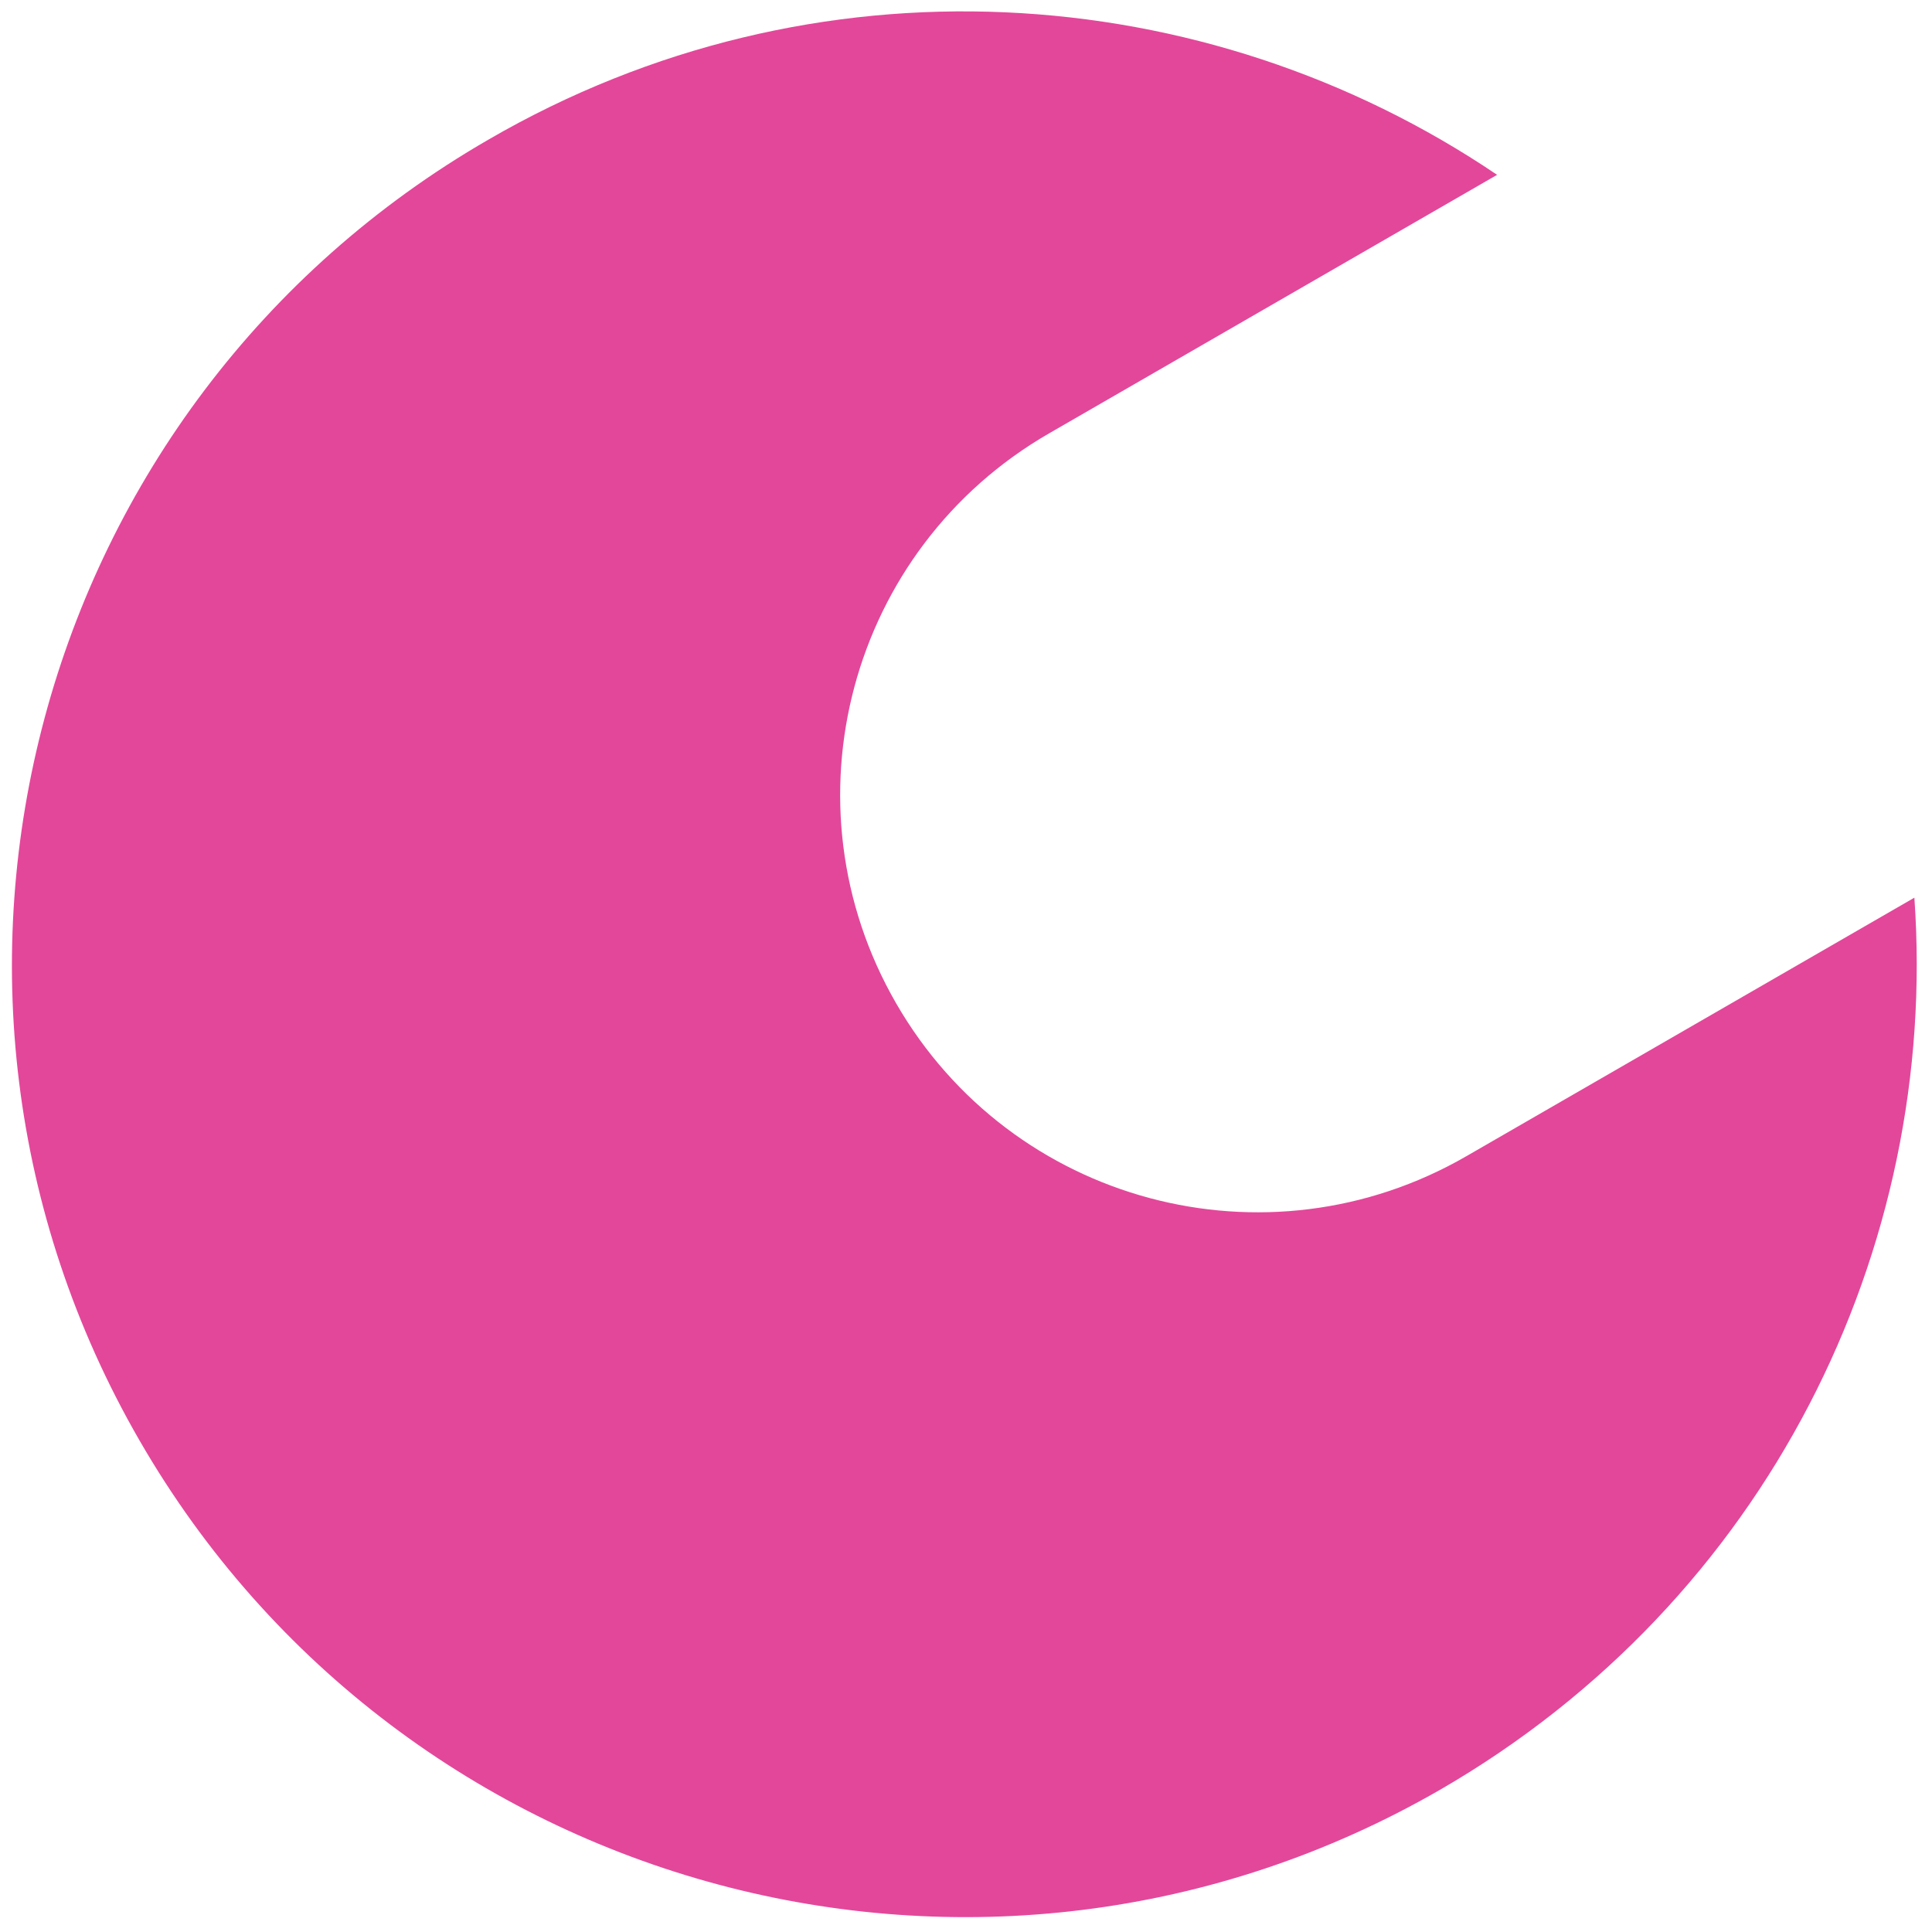
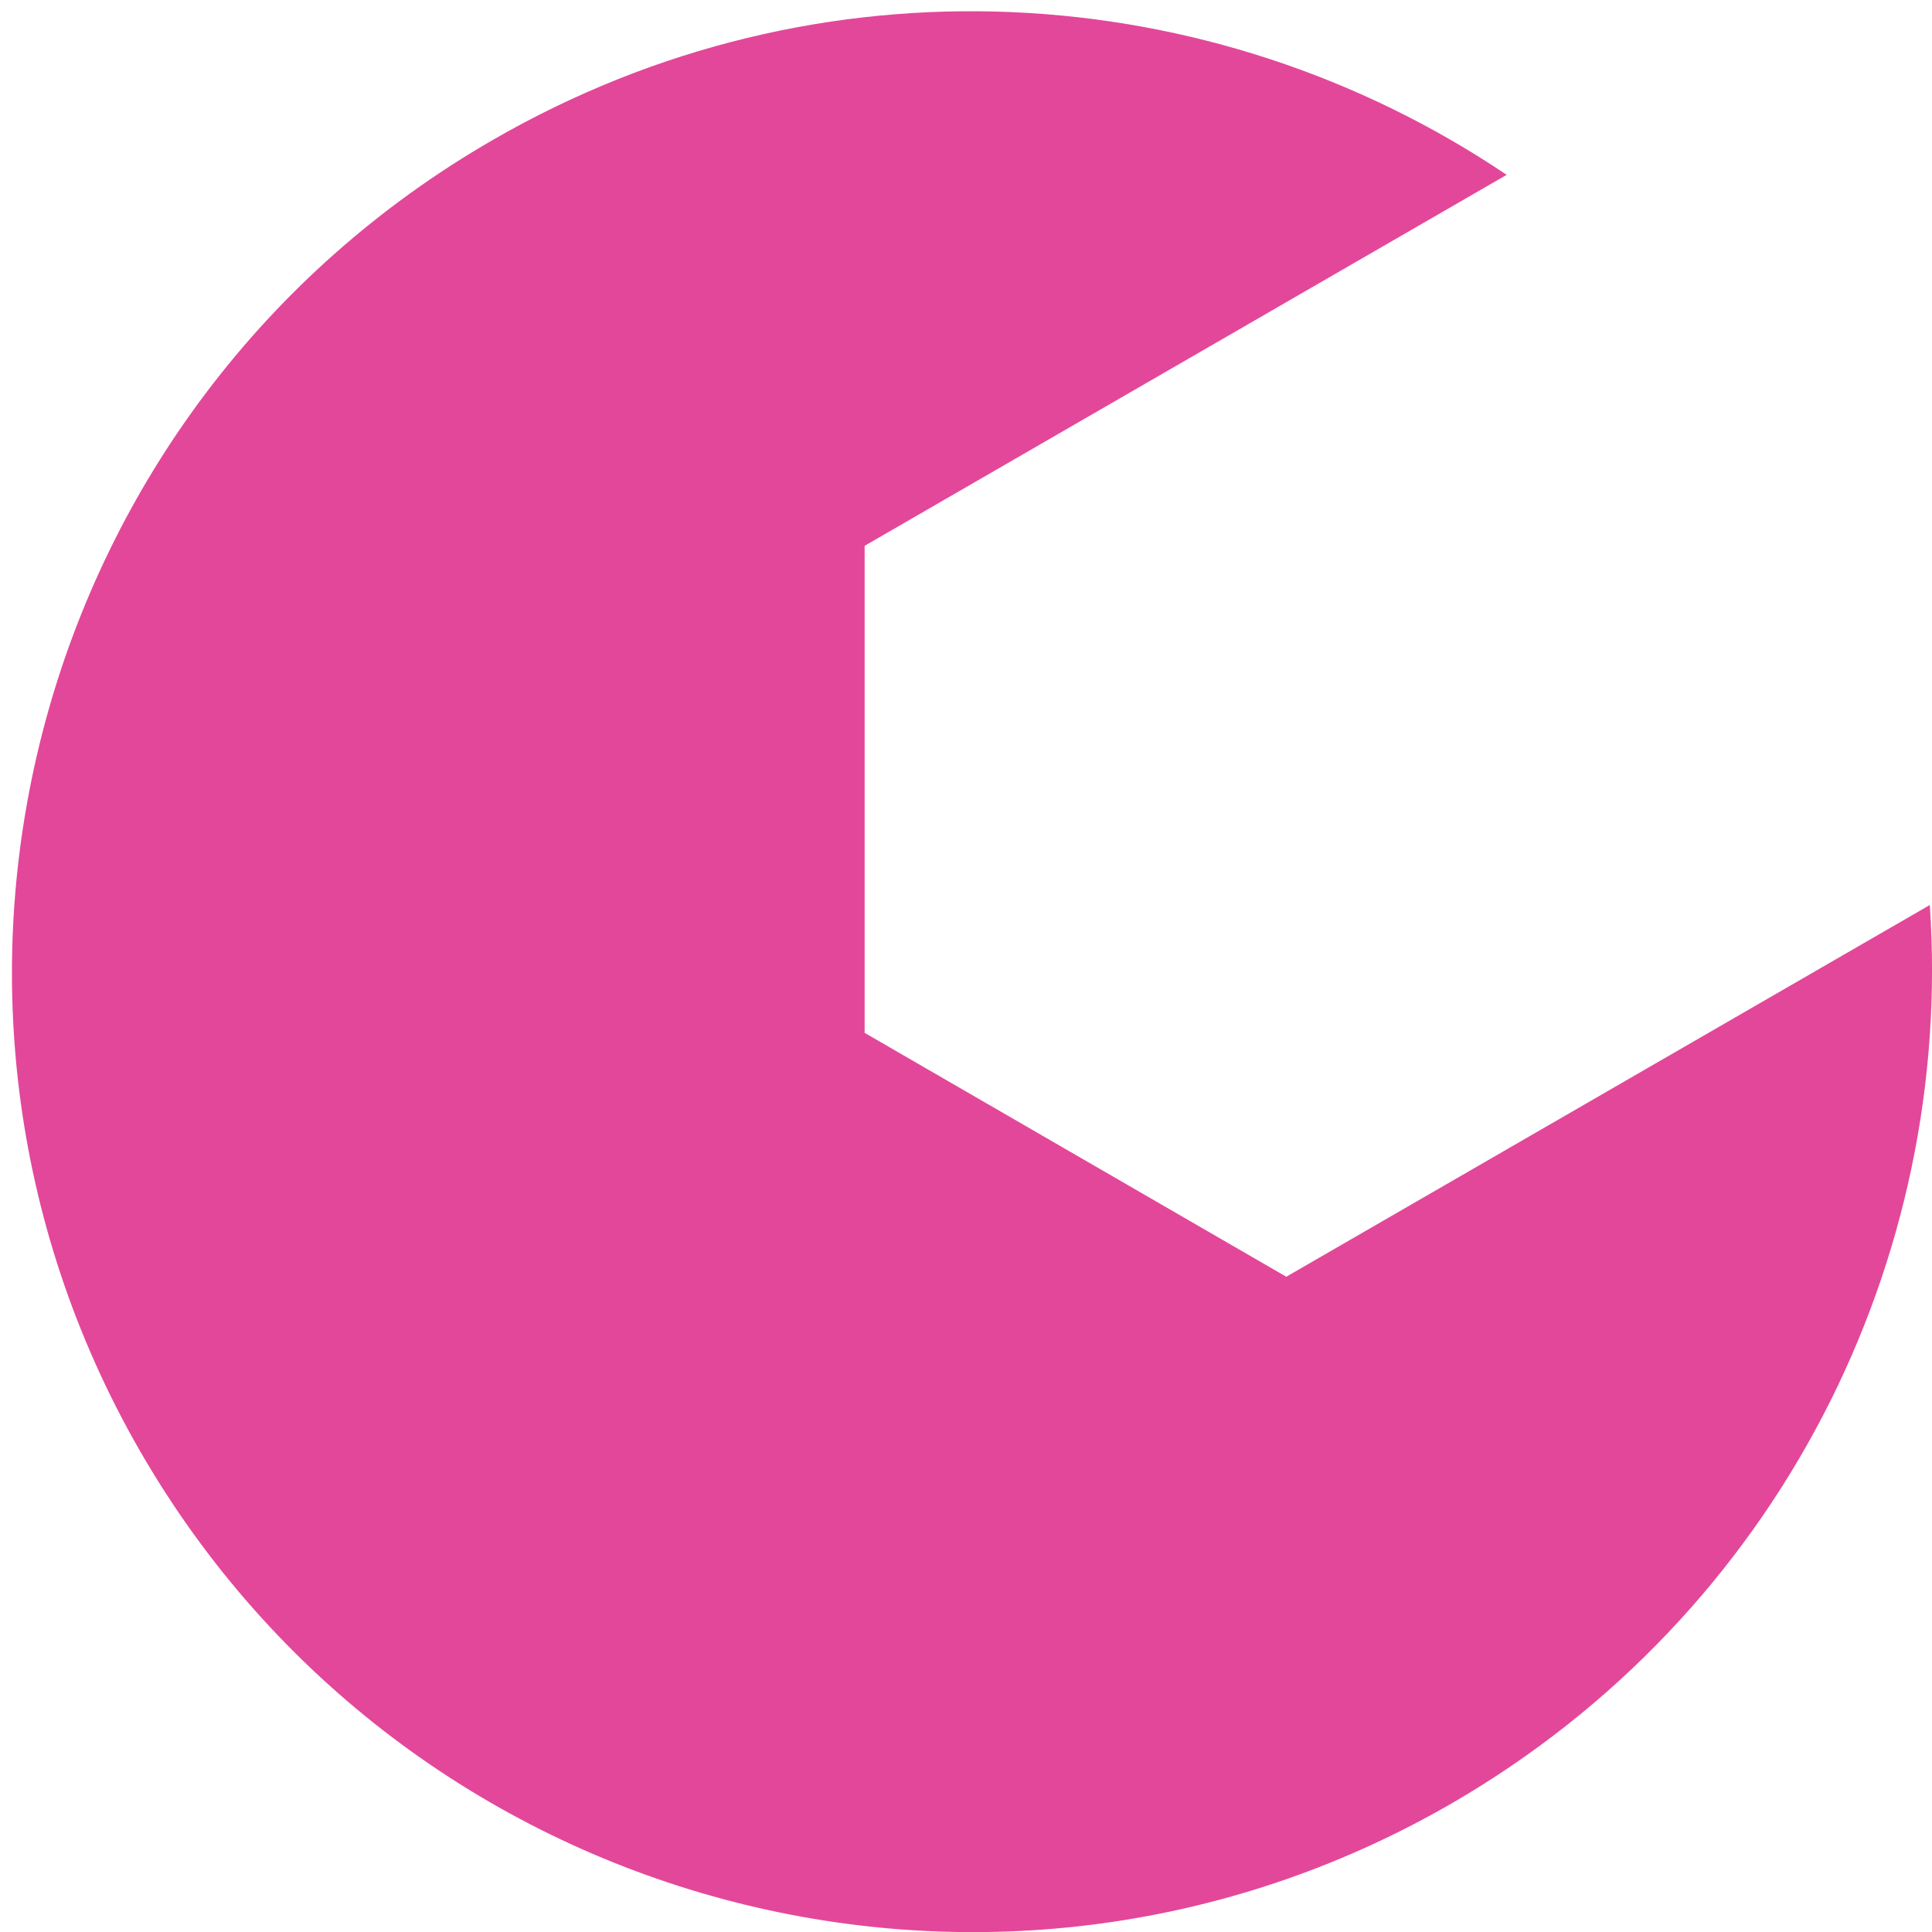
- <svg xmlns="http://www.w3.org/2000/svg" version="1.2" viewBox="0 0 263 263" width="263" height="263">
-   <style>
- 		.s0 { fill: #e3479a } 
- 	</style>
-   <path class="s0" d="m66.5 19c-62 35.8-83.3 115.1-47.5 177.1 35.8 62 115.1 83.3 177.1 47.5 44.4-25.7 67.9-73.5 64.5-121.4l-61 35.2c-27.2 15.7-61.9 6.4-77.6-20.8-15.7-27.2-6.4-61.9 20.8-77.6l61-35.2c-39.8-26.9-93-30.5-137.3-4.8z" />
+ <svg xmlns="http://www.w3.org/2000/svg" id="Layer_1" version="1.1" viewBox="0 0 263 263">
+   <defs>
+     <style>
+       .st0 {
+         fill: #e3479a;
+       }
+     </style>
+   </defs>
+   <path class="st0" d="M175.1,173.8l-57.4-33.2v-66.3l87.4-50.5C165-3.2,111.6-6.7,67,19.1,4.5,55.2-16.9,135.1,19.1,197.6c36.1,62.5,116,84,178.5,47.9,44.7-25.9,68.4-74.1,65.1-122.3l-87.6,50.6Z" />
</svg>
